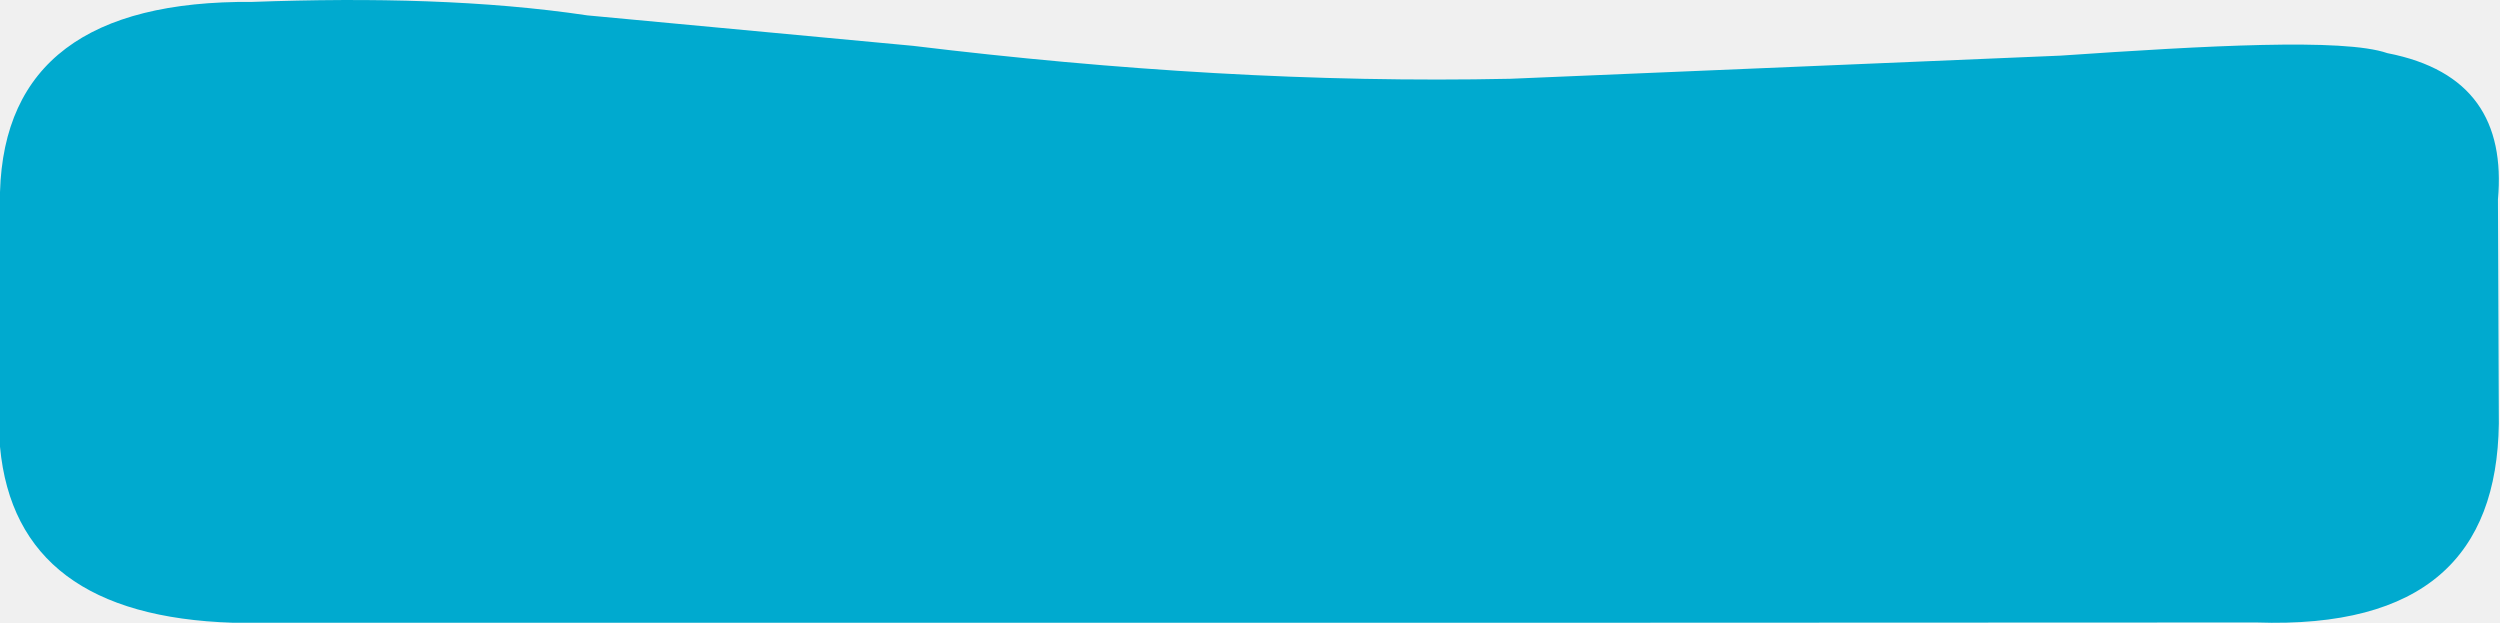
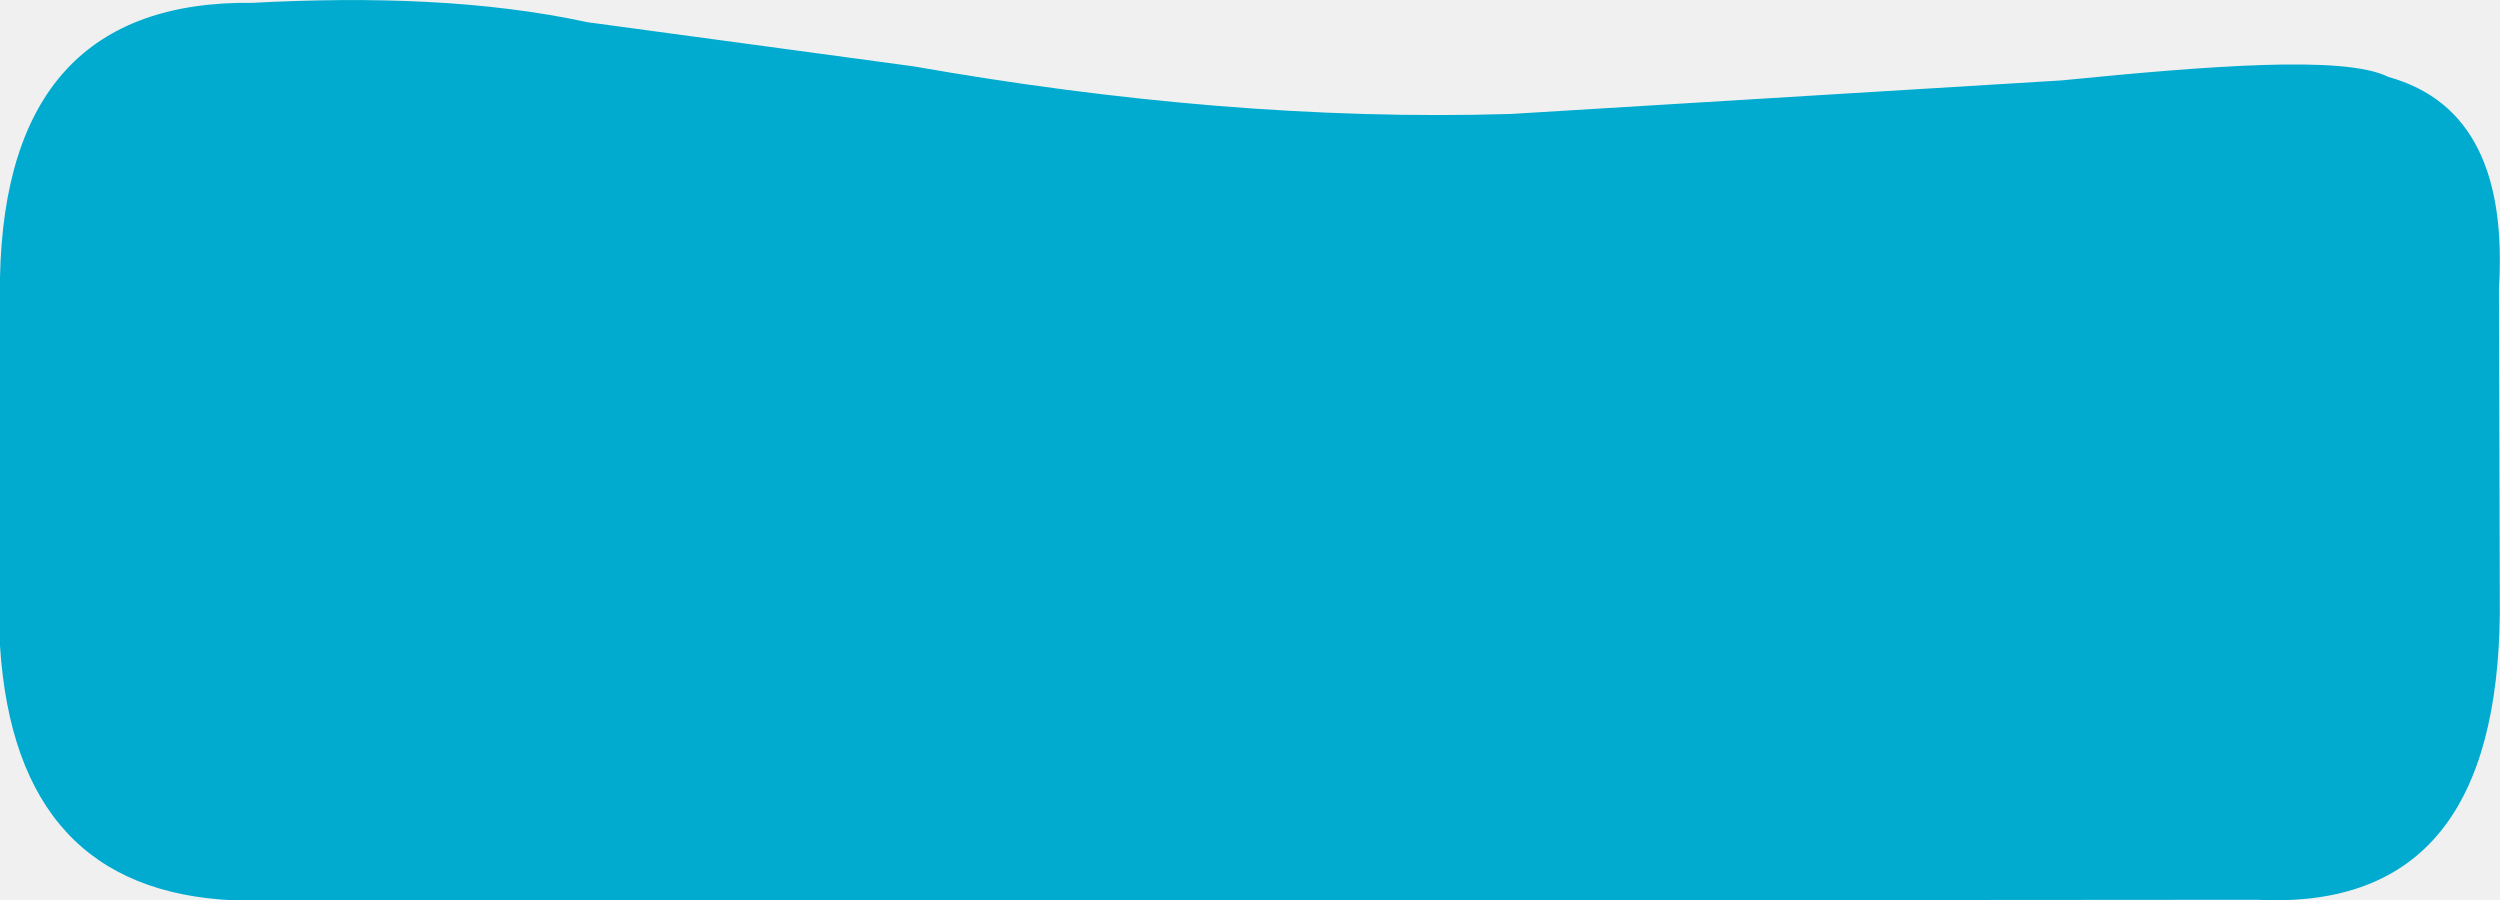
- <svg xmlns="http://www.w3.org/2000/svg" width="261" height="65" viewBox="0 0 261 65" fill="none">
-   <g clip-path="url(#clip0_498_1687)">
-     <path d="M0 46.641C0 36.643 0 27.165 0 20.056C0.387 6.68 9.171 0.061 26.352 0.199C38.948 -0.26 50.789 0.031 61.341 1.605L95.354 4.785C116.643 7.368 137.489 8.652 157.745 8.224C177.137 7.414 196.307 6.604 215.183 5.809C230.449 4.77 244.758 3.959 249.343 5.549C258.256 7.277 261.608 12.704 260.89 20.821L260.982 44.24C260.797 58.029 253.192 65.596 235.642 64.985L159.127 65.015H24.345C9.3 64.541 1.105 58.518 0 46.641Z" fill="#00AACF" />
-   </g>
+ <svg xmlns="http://www.w3.org/2000/svg" id="Lag_2" data-name="Lag 2" viewBox="0 0 141.73 51.02">
  <defs>
-     <clipPath id="clip0_498_1687">
-       <rect width="261" height="65" fill="white" />
-     </clipPath>
+     <style>
+       .cls-1 {
+         fill: #00abcf;
+       }
+     </style>
  </defs>
+   <path class="cls-1" d="M0,36.61C0,28.76,0,21.32,0,15.74.21,5.24,4.98.05,14.31.16c6.84-.36,13.27-.14,19,1.1l18.47,2.5c11.56,2.03,22.88,3.03,33.88,2.7,10.53-.64,20.94-1.27,31.19-1.9,8.29-.82,16.06-1.45,18.55-.2,4.84,1.35,6.66,5.61,6.27,11.99l.05,18.38c-.1,10.83-4.23,16.76-13.76,16.28l-41.55.03H13.22C5.05,50.66.6,45.94,0,36.61Z" />
</svg>
